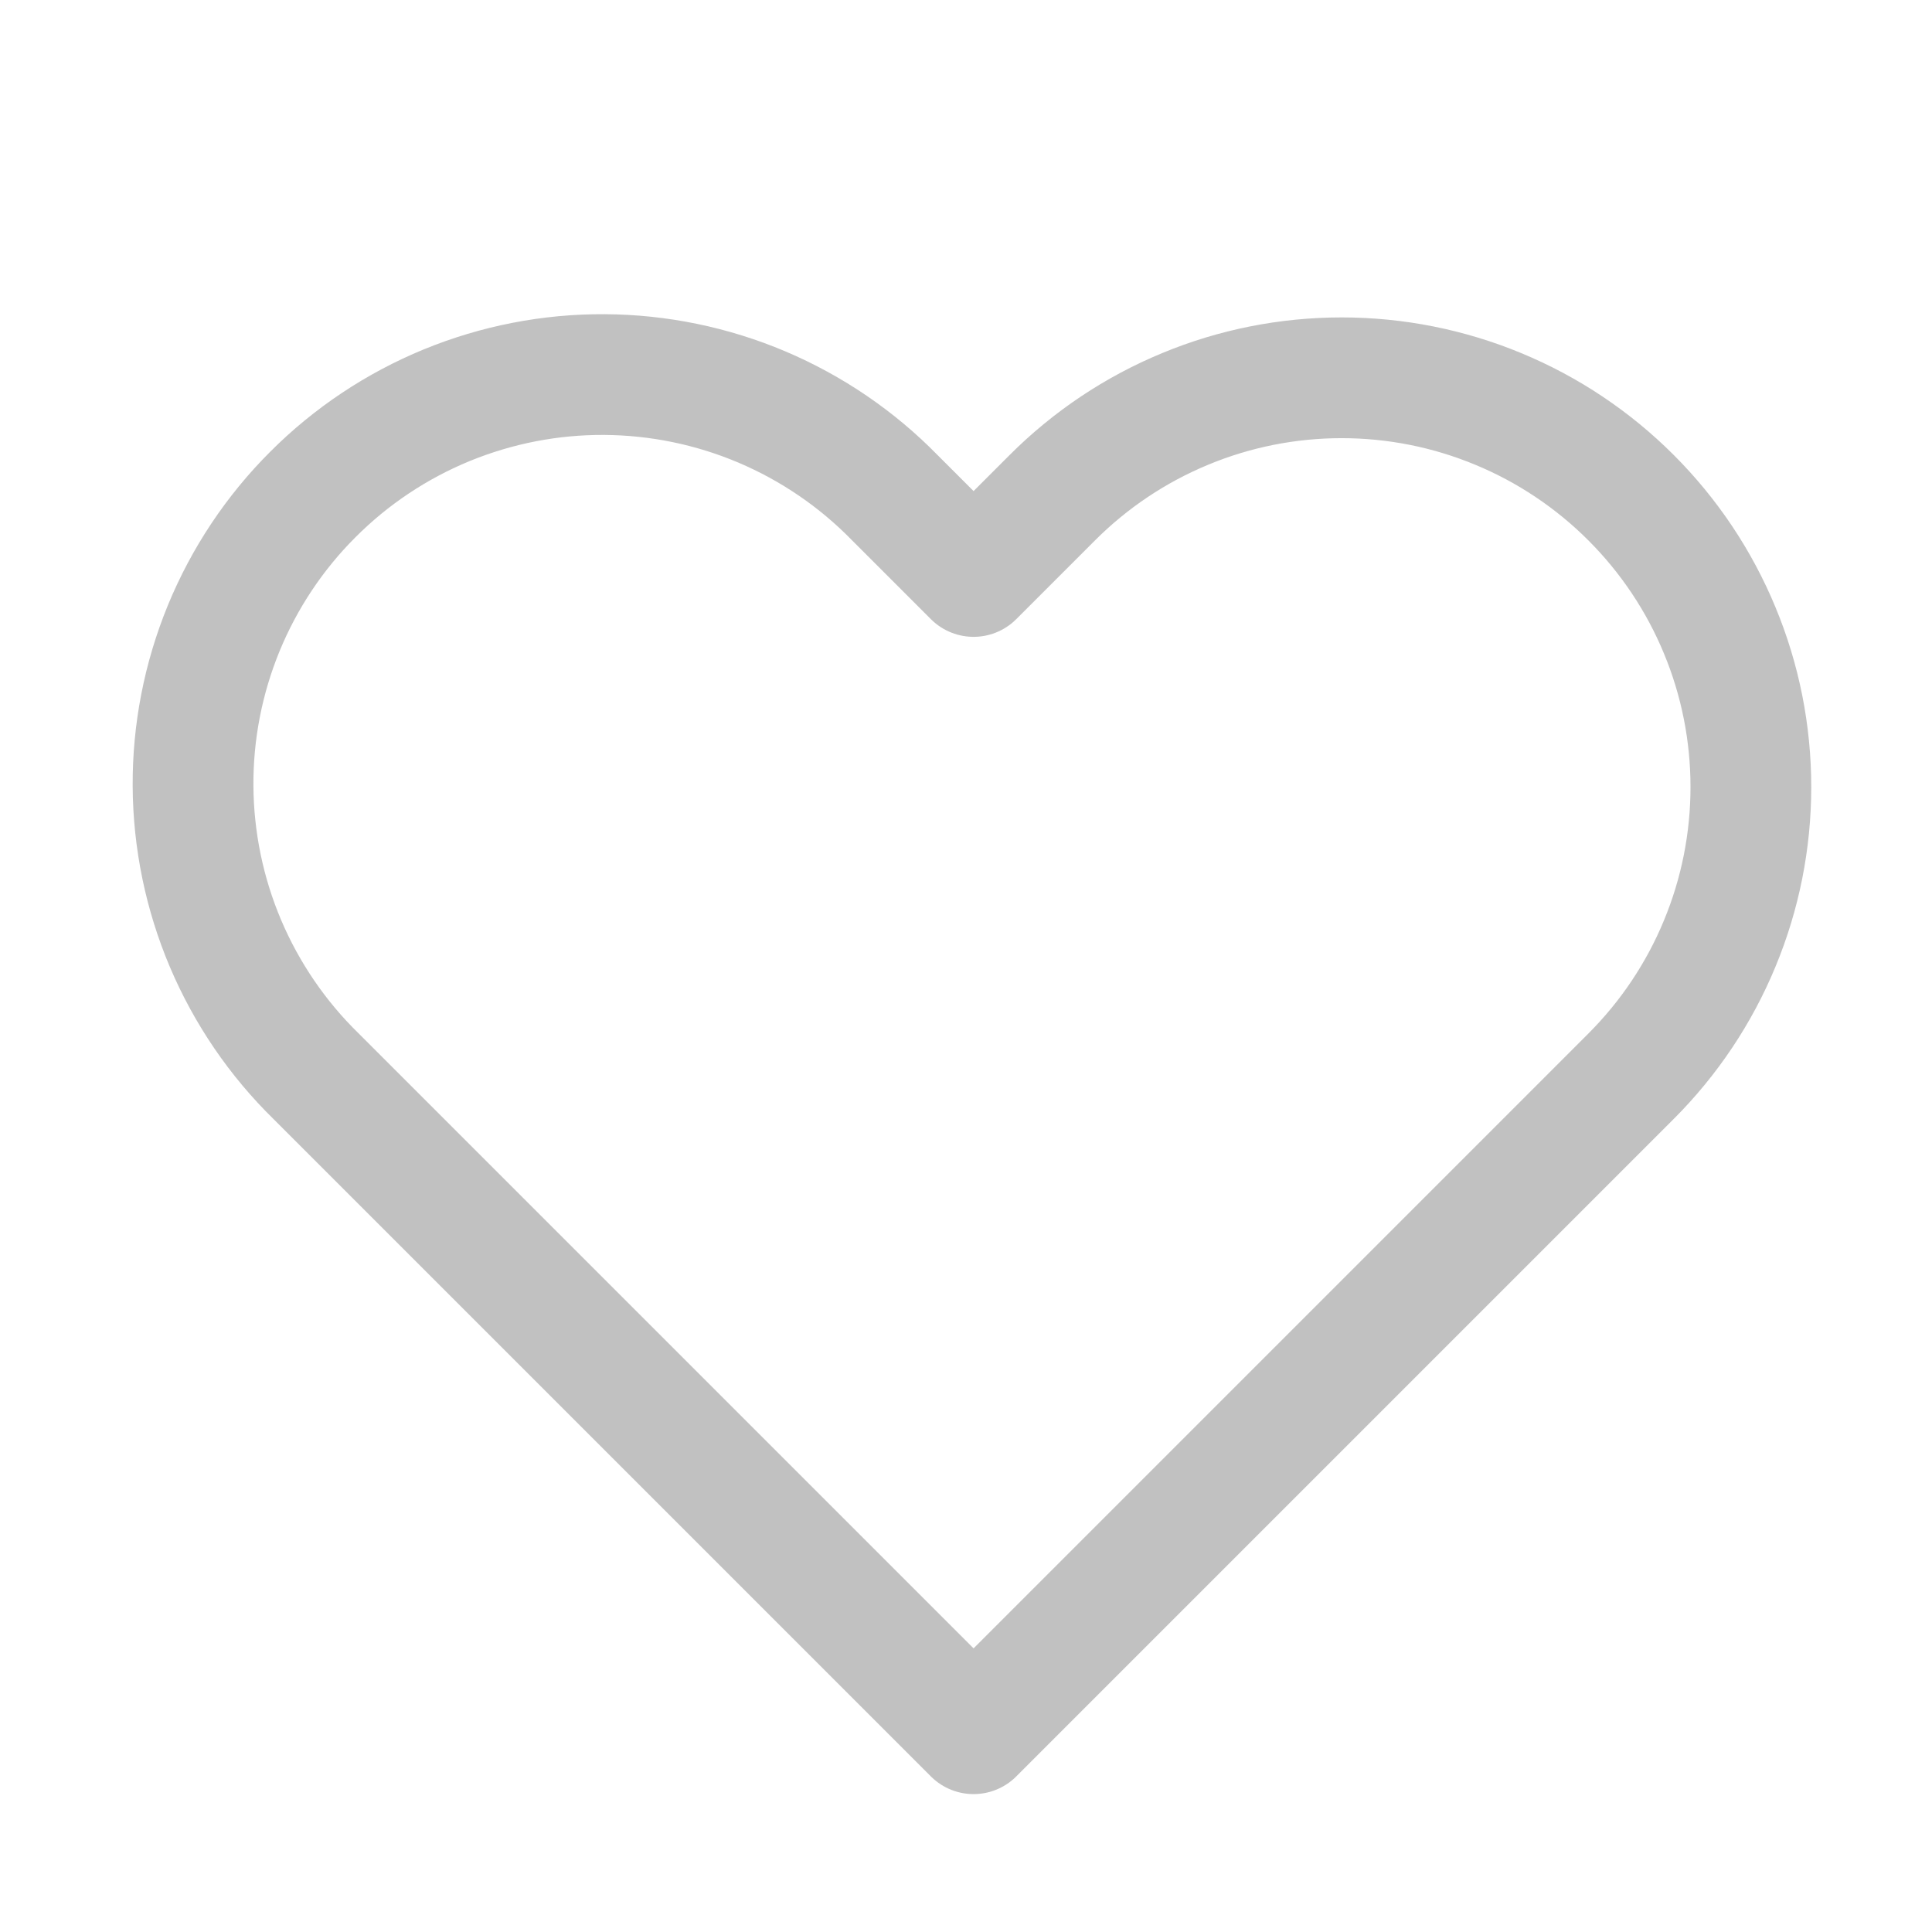
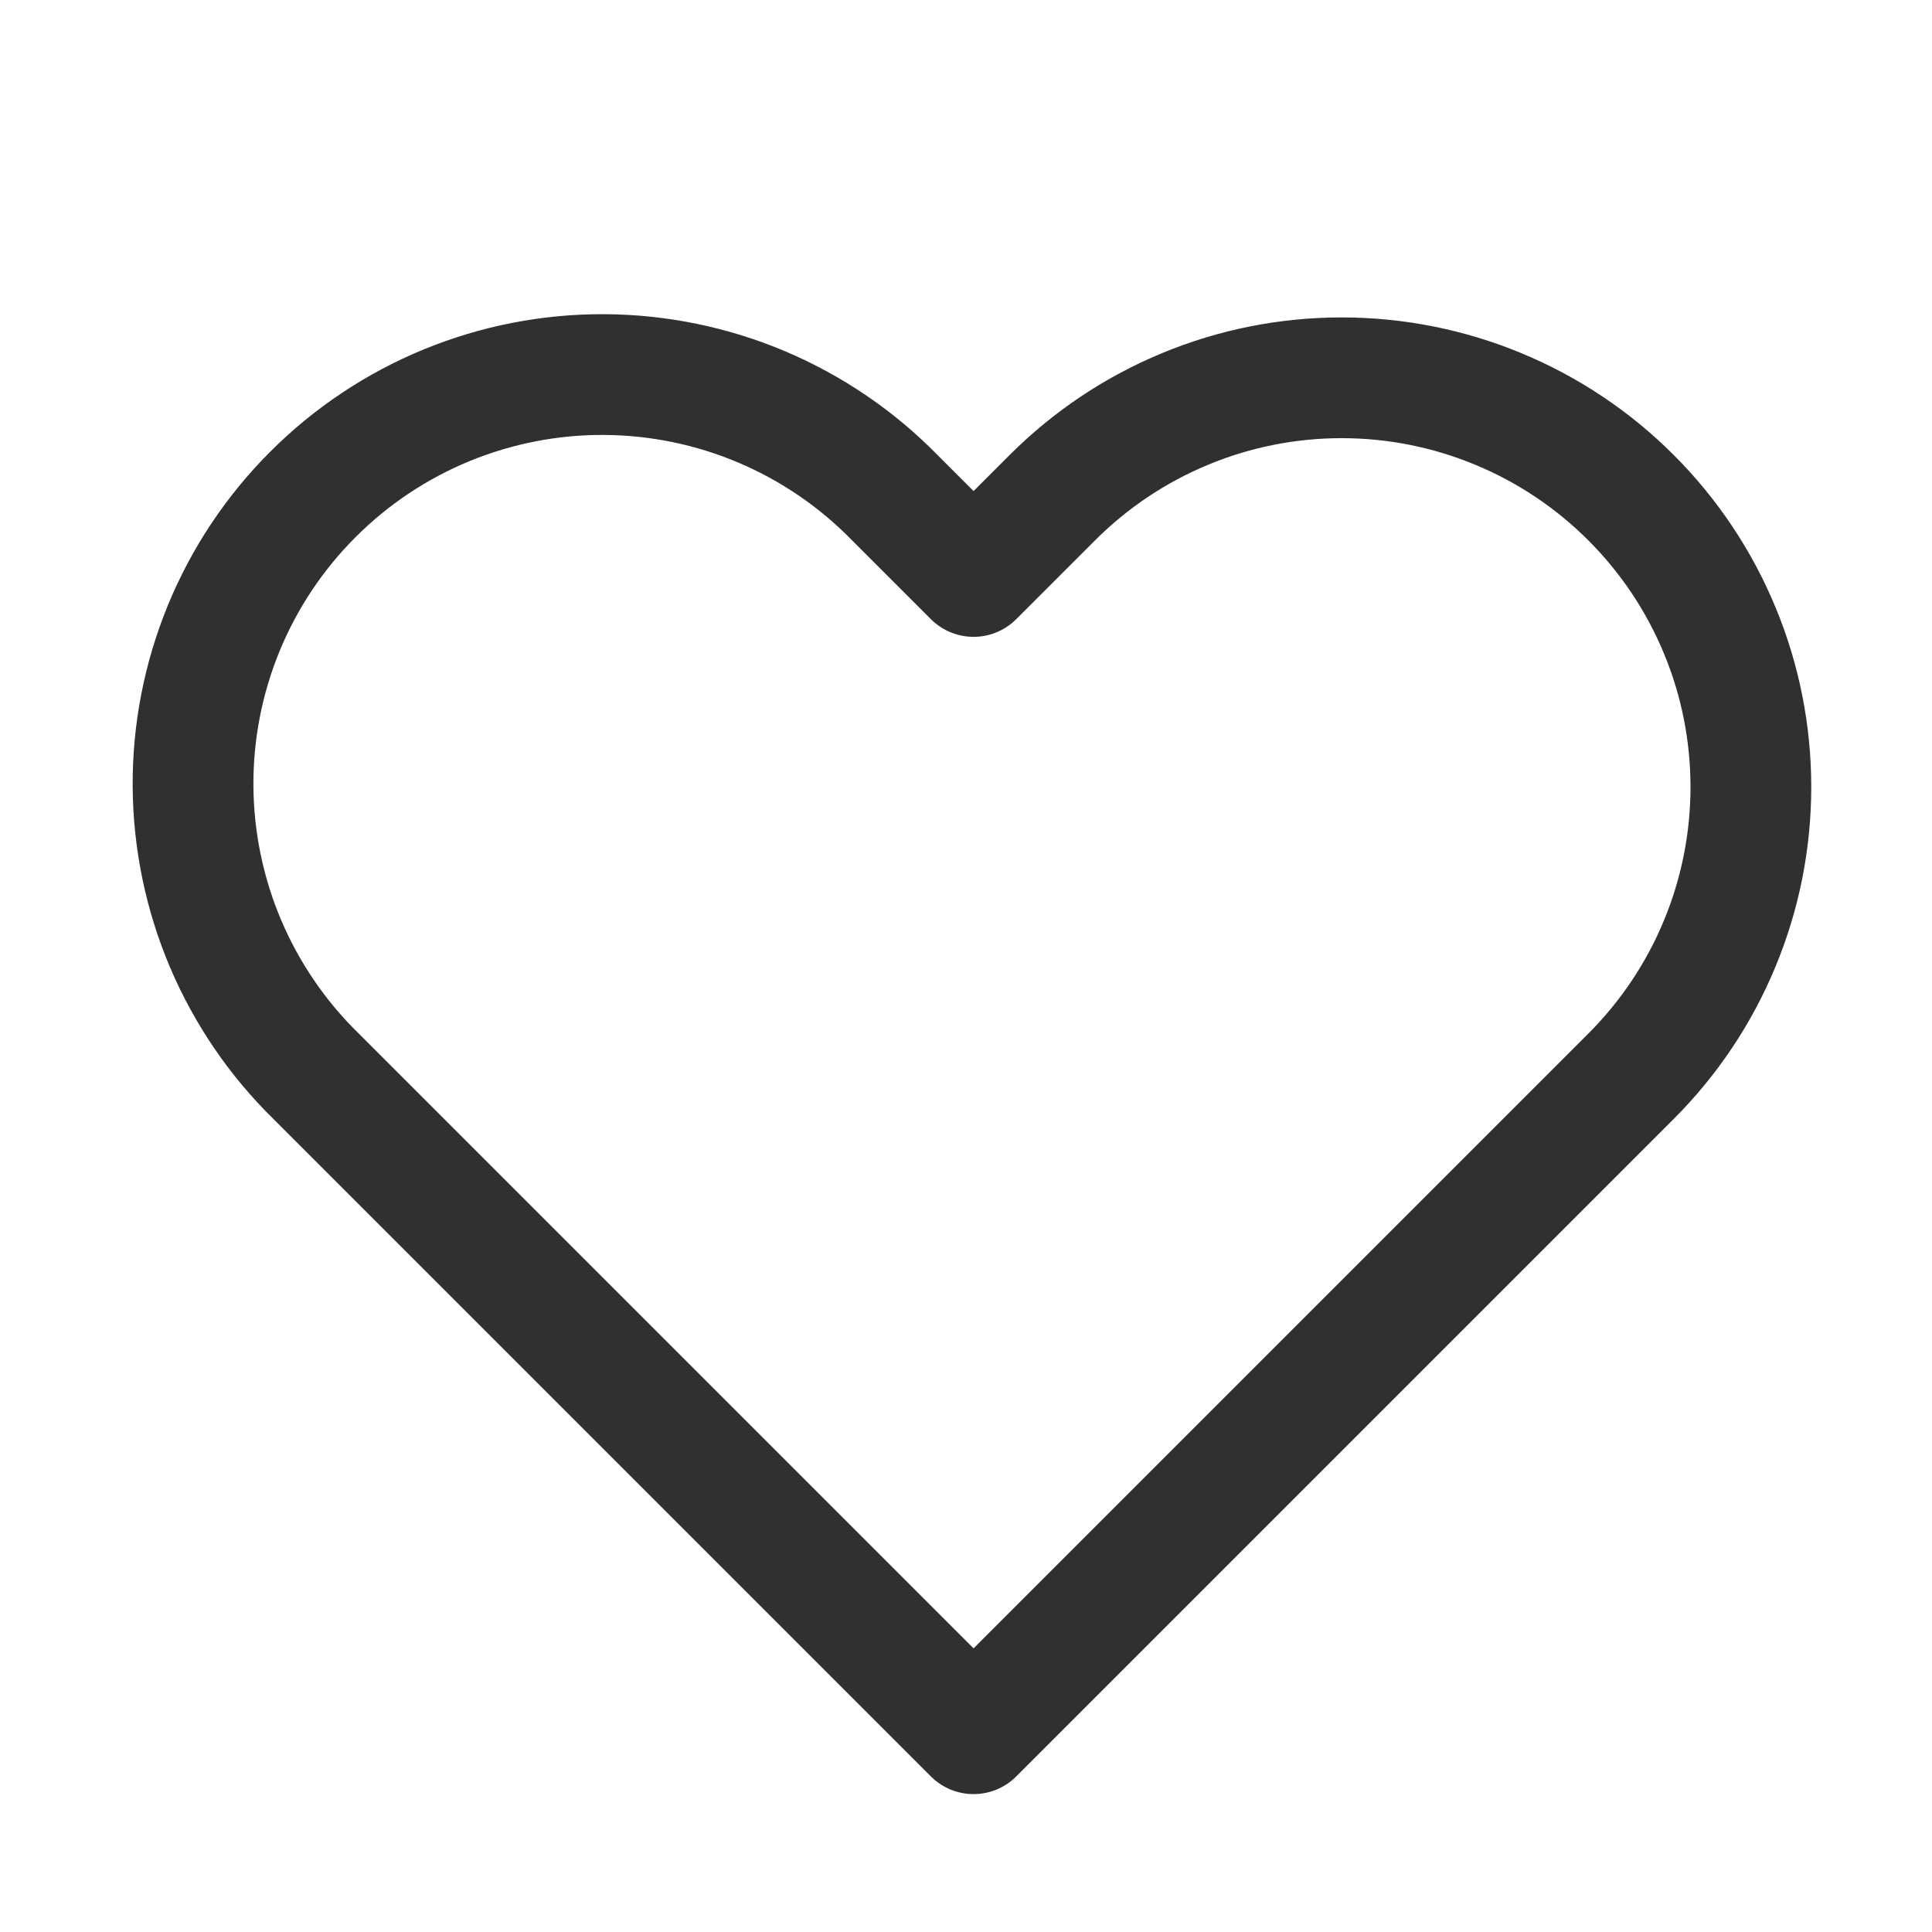
<svg xmlns="http://www.w3.org/2000/svg" width="24" height="24" viewBox="0 0 24 24" fill="none">
-   <g opacity="0.3">
+   <g>
    <path d="M20.261 6.182C19.789 5.71 19.229 5.335 18.612 5.08C17.995 4.824 17.334 4.693 16.667 4.693C15.999 4.693 15.338 4.824 14.722 5.08C14.105 5.335 13.545 5.71 13.073 6.182L12.094 7.161L11.115 6.182C10.645 5.701 10.084 5.319 9.465 5.056C8.846 4.794 8.182 4.657 7.509 4.653C6.837 4.649 6.171 4.779 5.549 5.034C4.927 5.29 4.362 5.666 3.887 6.142C3.411 6.617 3.035 7.182 2.779 7.804C2.524 8.426 2.394 9.092 2.398 9.764C2.402 10.437 2.539 11.101 2.801 11.72C3.064 12.339 3.446 12.9 3.927 13.37L4.906 14.349L12.094 21.537L19.282 14.349L20.261 13.37C20.733 12.898 21.108 12.338 21.363 11.721C21.619 11.104 21.75 10.444 21.75 9.776C21.75 9.108 21.619 8.447 21.363 7.831C21.108 7.214 20.733 6.654 20.261 6.182V6.182Z" stroke="#303030" stroke-width="1.5" stroke-linecap="round" stroke-linejoin="round" />
  </g>
</svg>
